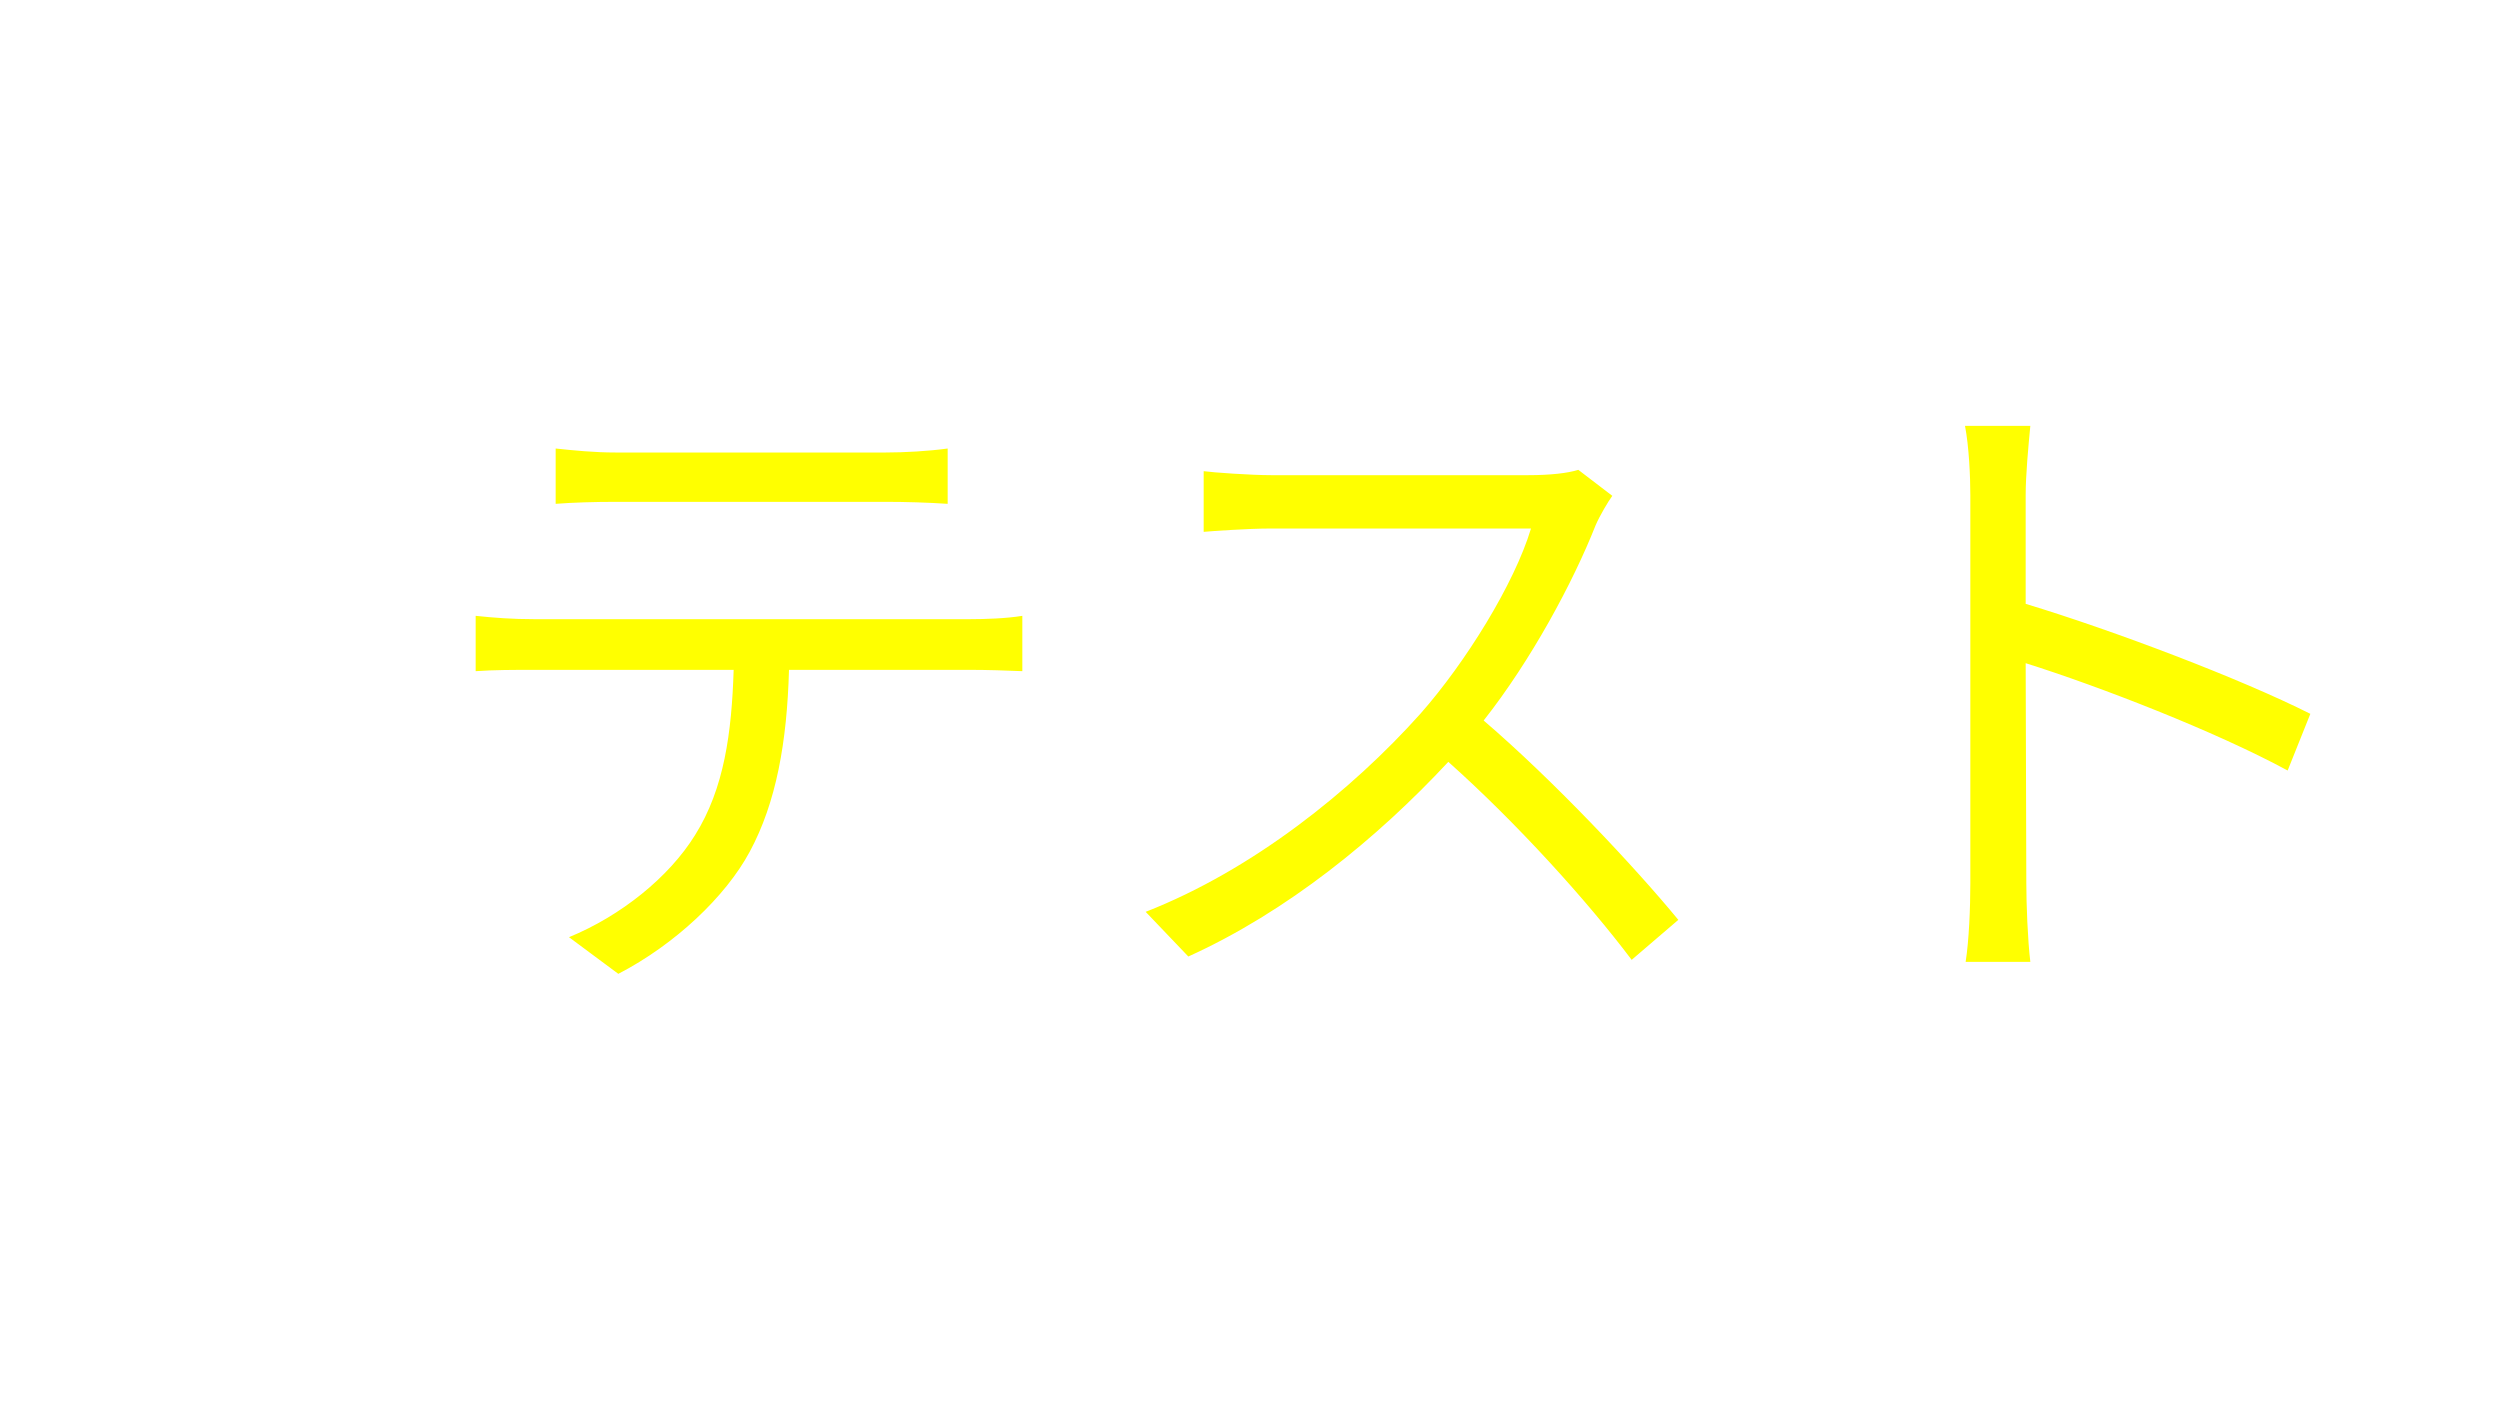
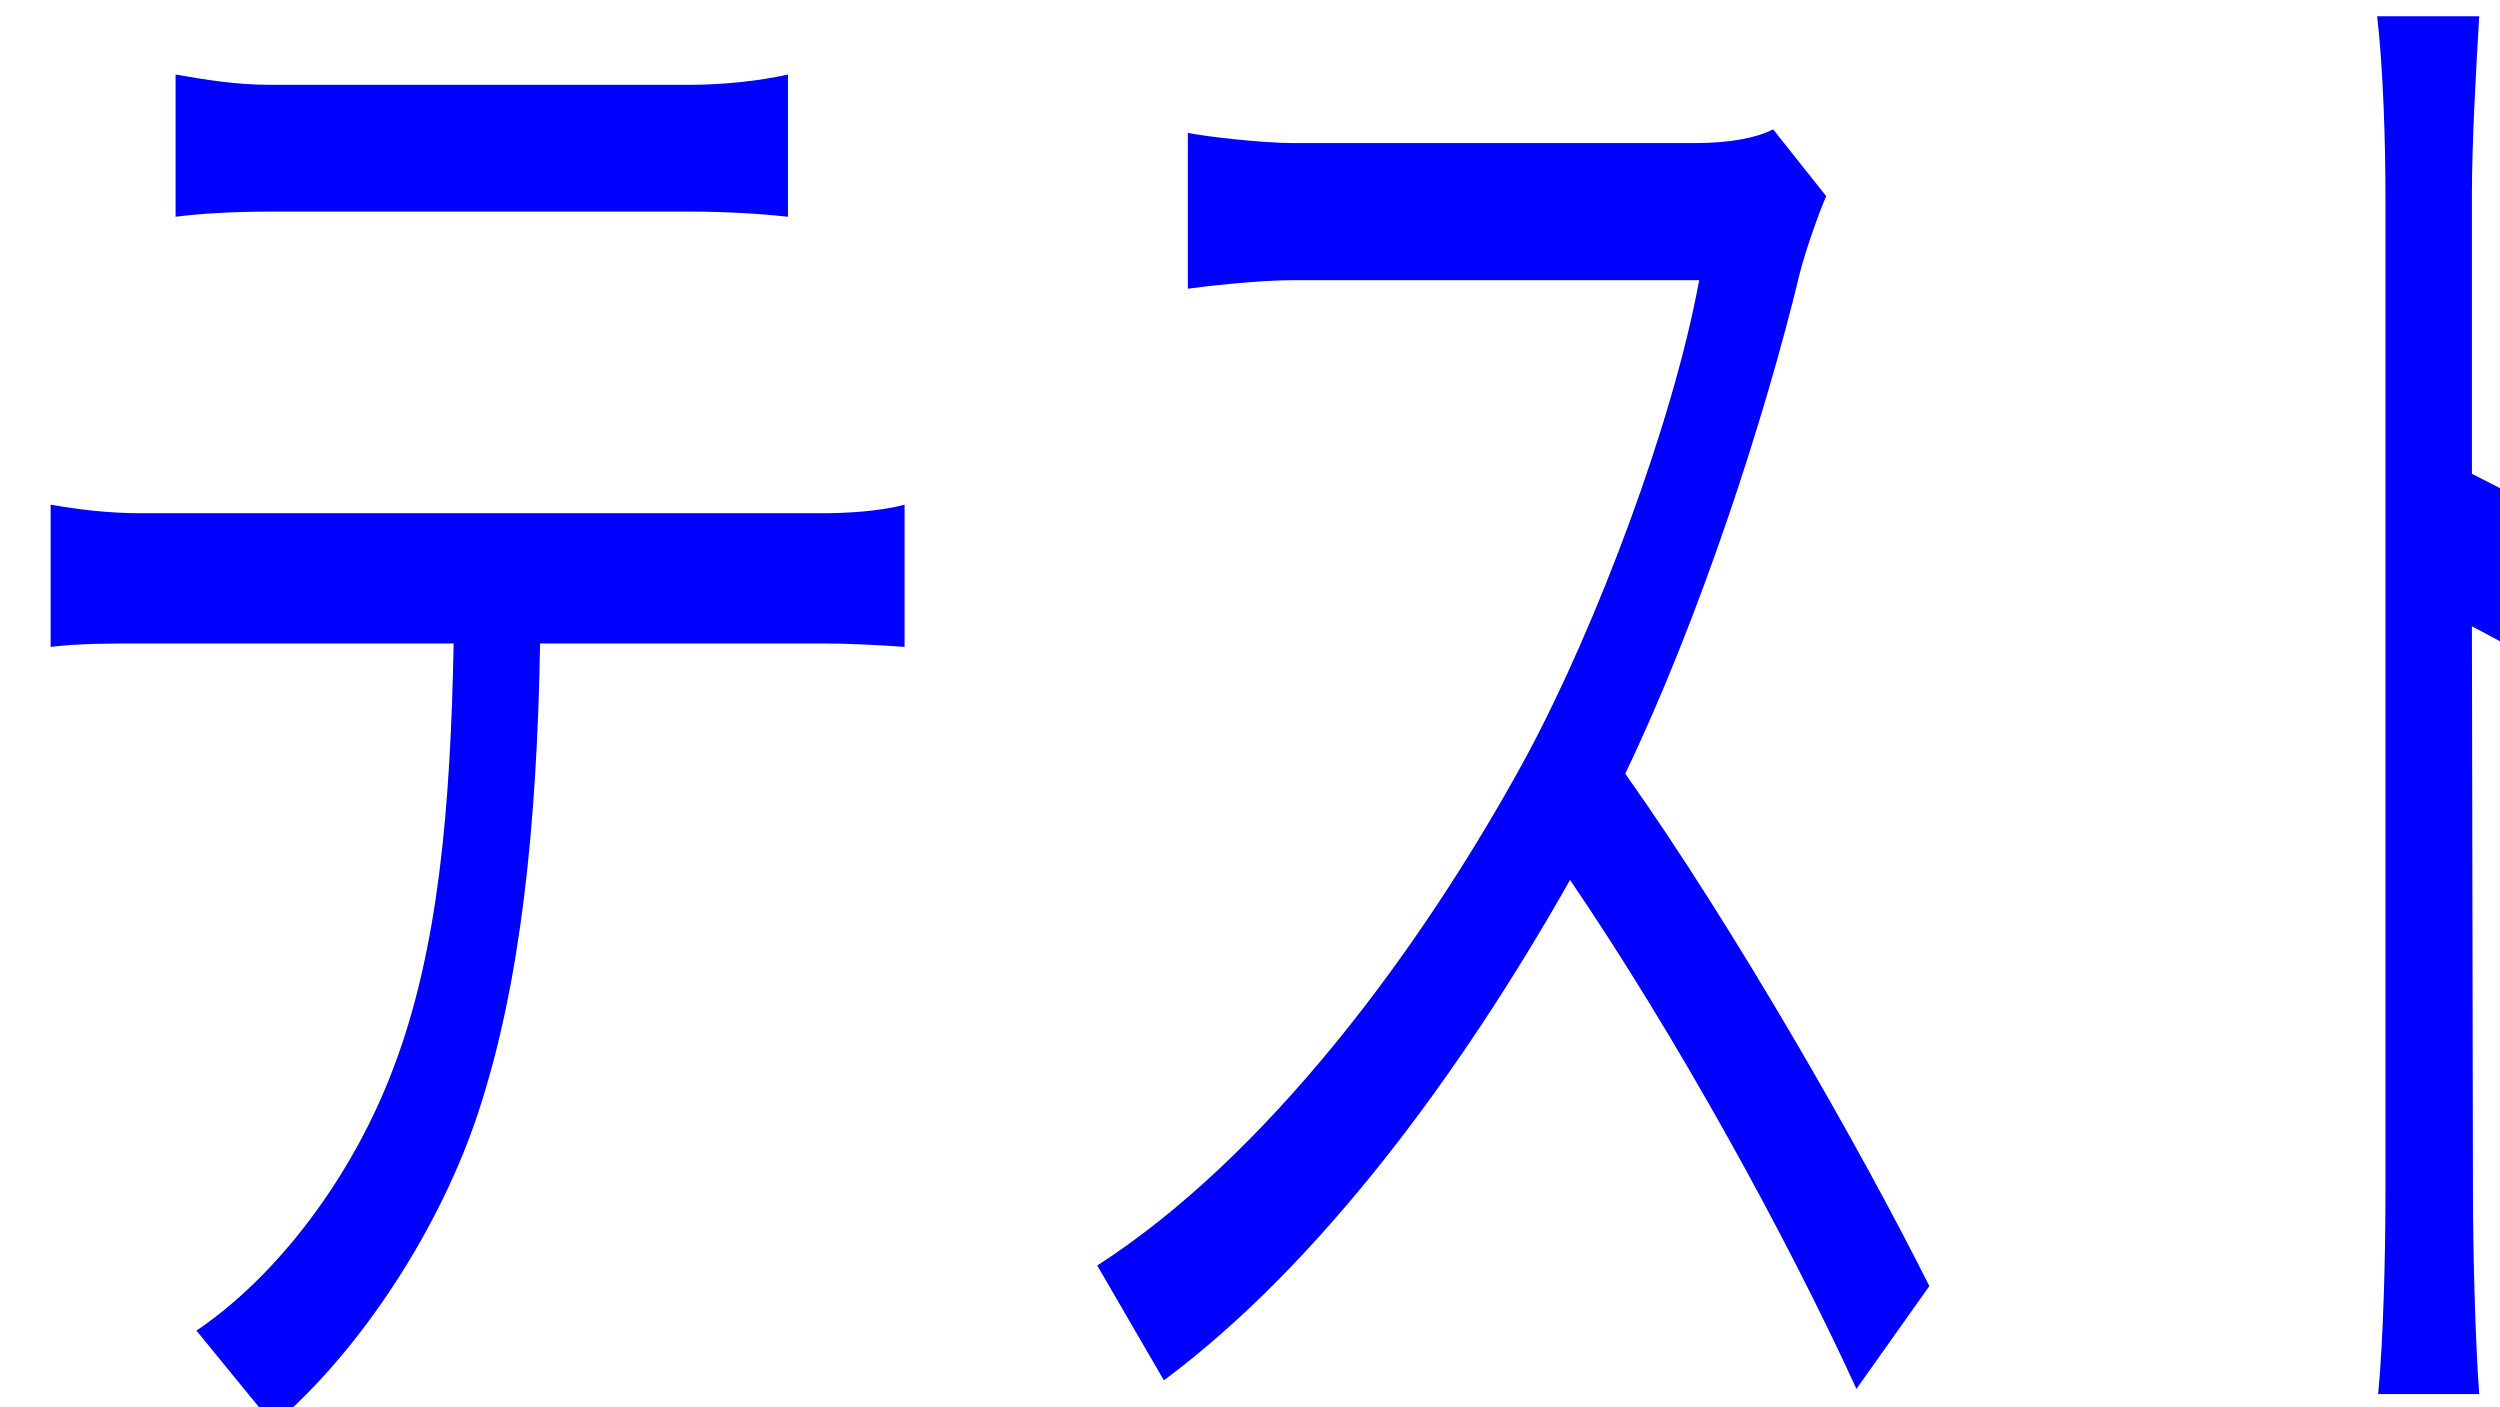
<svg xmlns="http://www.w3.org/2000/svg" width="1920px" height="1080px" id="svg2985" version="1.1">
  <defs id="defs2987" />
  <g id="layer1">
-     <text xml:space="preserve" style="font-size:512px;font-style:normal;font-weight:normal;line-height:125%;letter-spacing:0px;word-spacing:0px;fill:#ffff00;fill-opacity:1;stroke:none;font-family:Sans" x="316.667" y="723.333" id="text2993">
-       <tspan id="tspan2995" x="316.667" y="723.333">テスト</tspan>
+     <text xml:space="preserve" style="font-size:1025.971px;font-style:normal;font-weight:normal;line-height:125%;letter-spacing:0px;word-spacing:0px;fill:#0000ff;fill-opacity:1;stroke:none;font-family:Sans" x="-47.598" y="803.833" id="text2993" transform="scale(0.7795584,1.282777)">
+       <tspan id="tspan2995" x="-47.598" y="803.833">テスト</tspan>
    </text>
  </g>
</svg>
